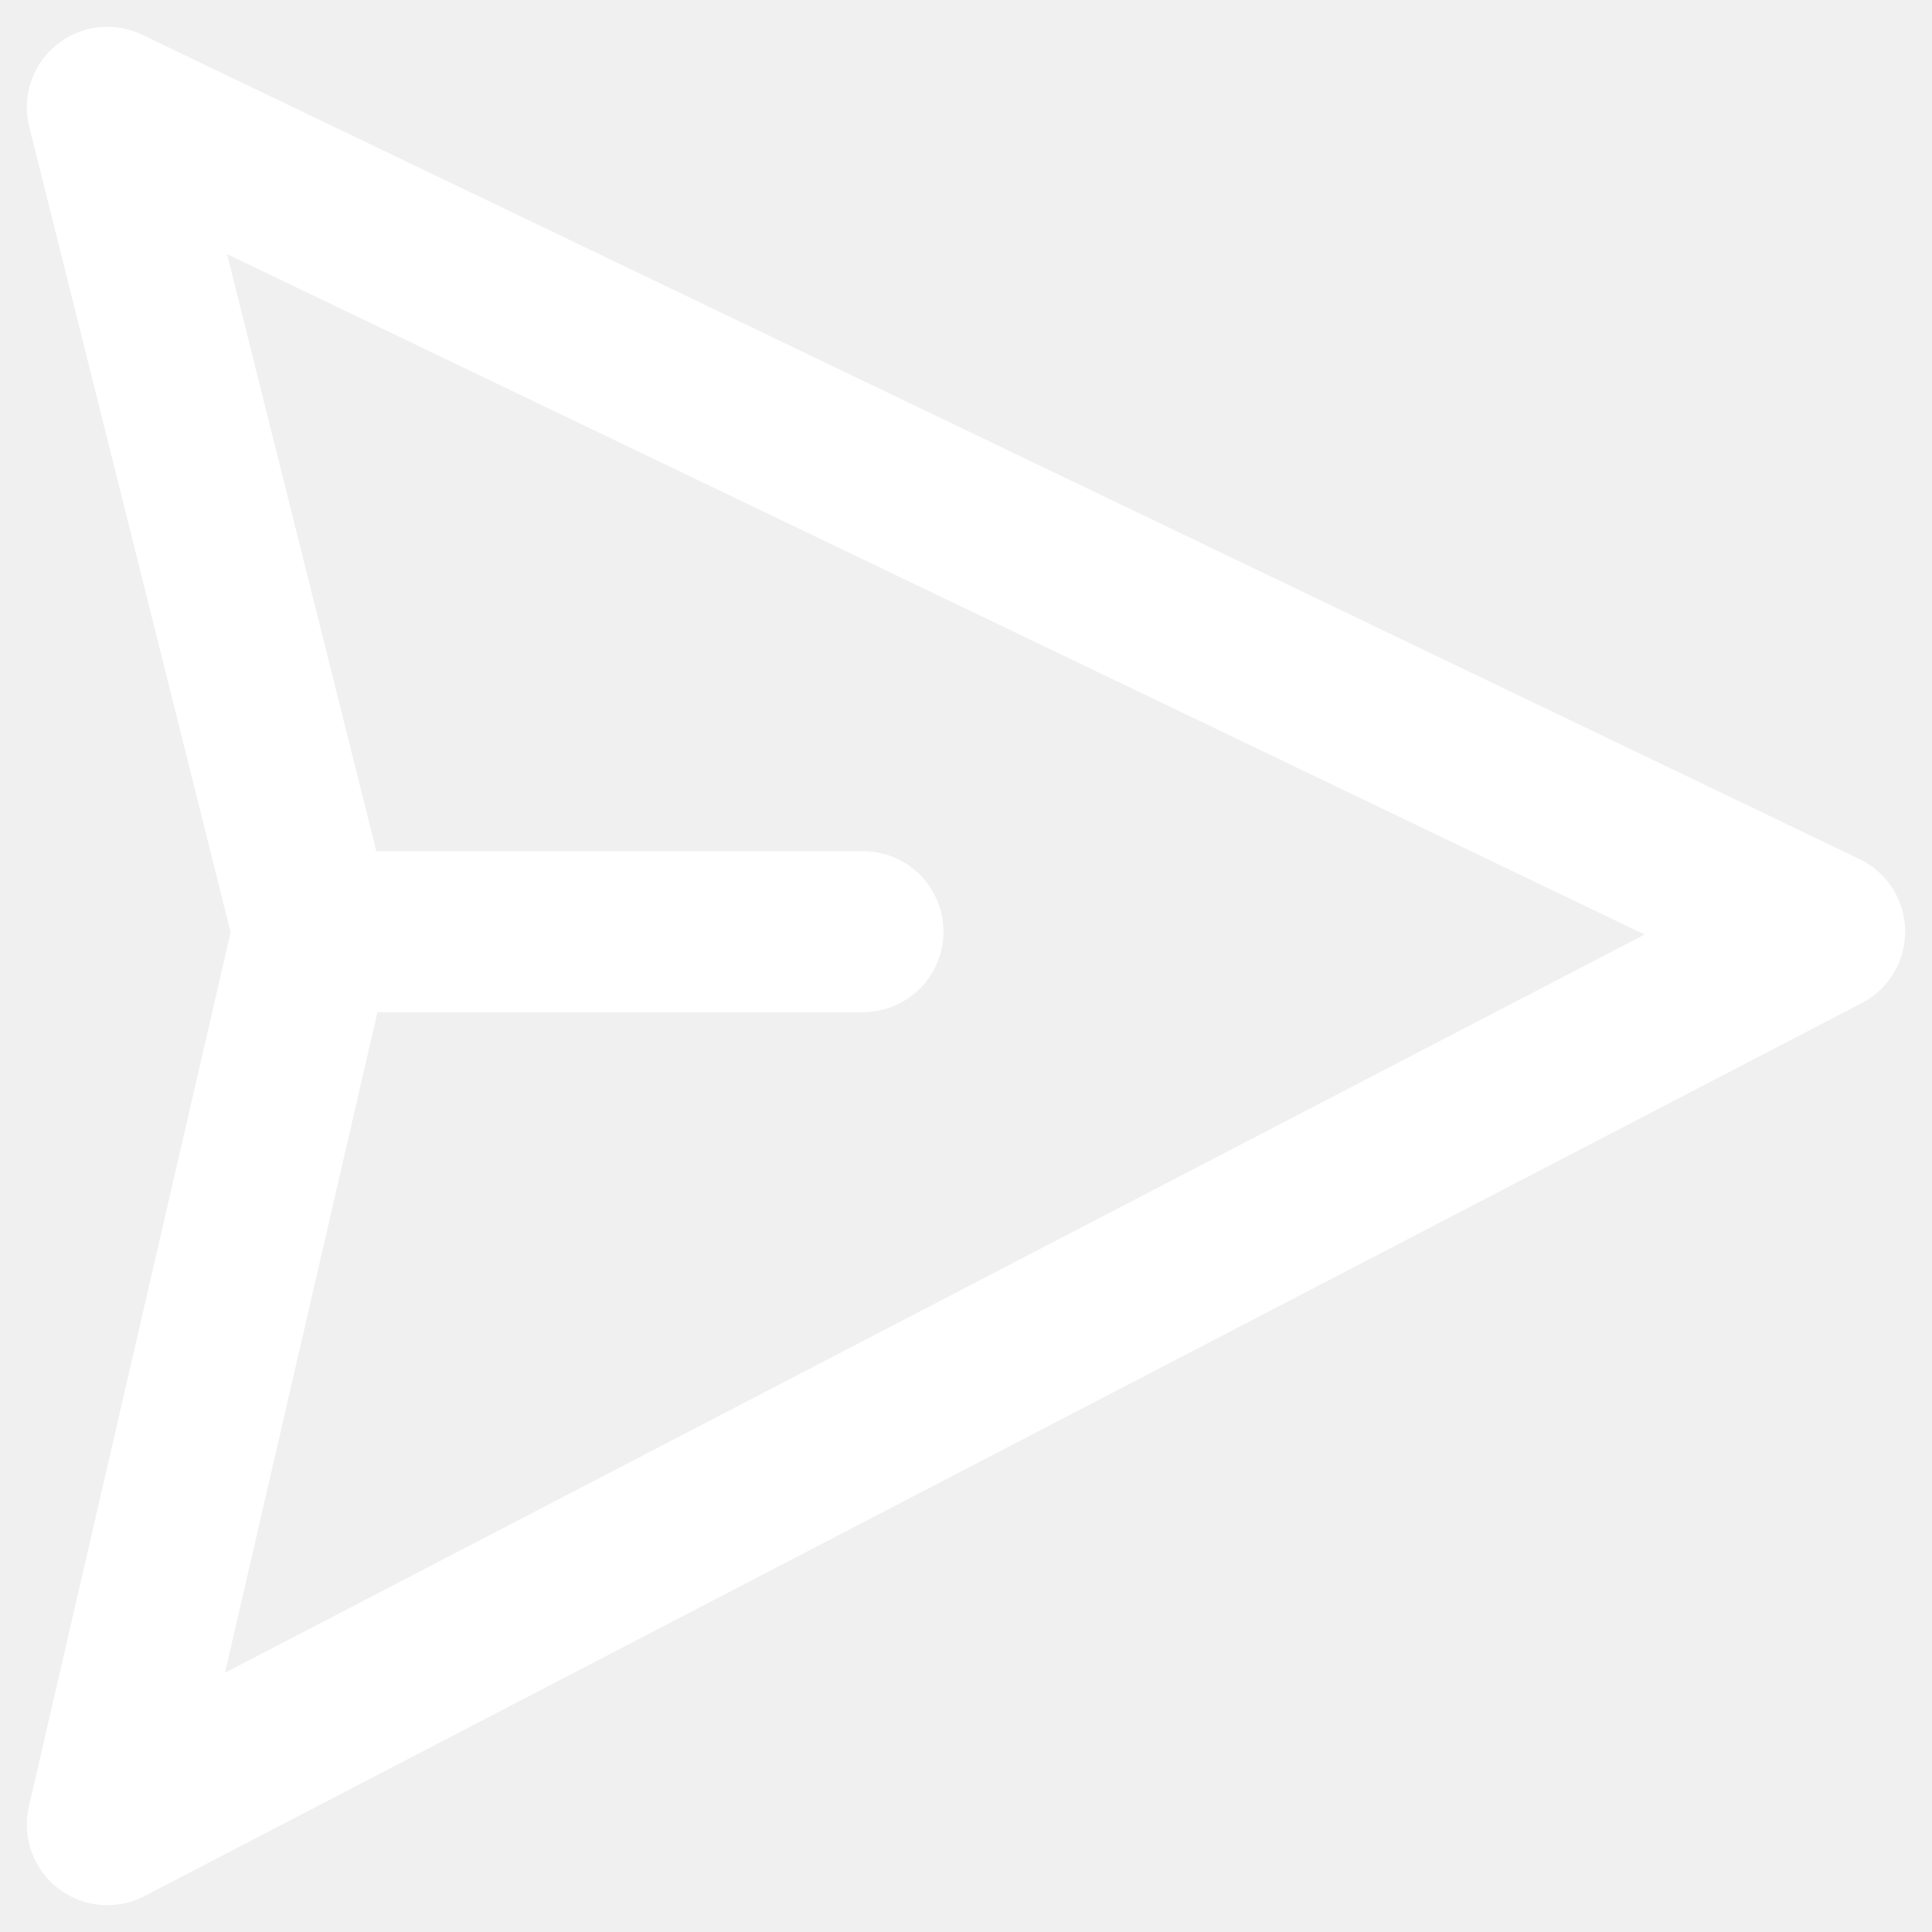
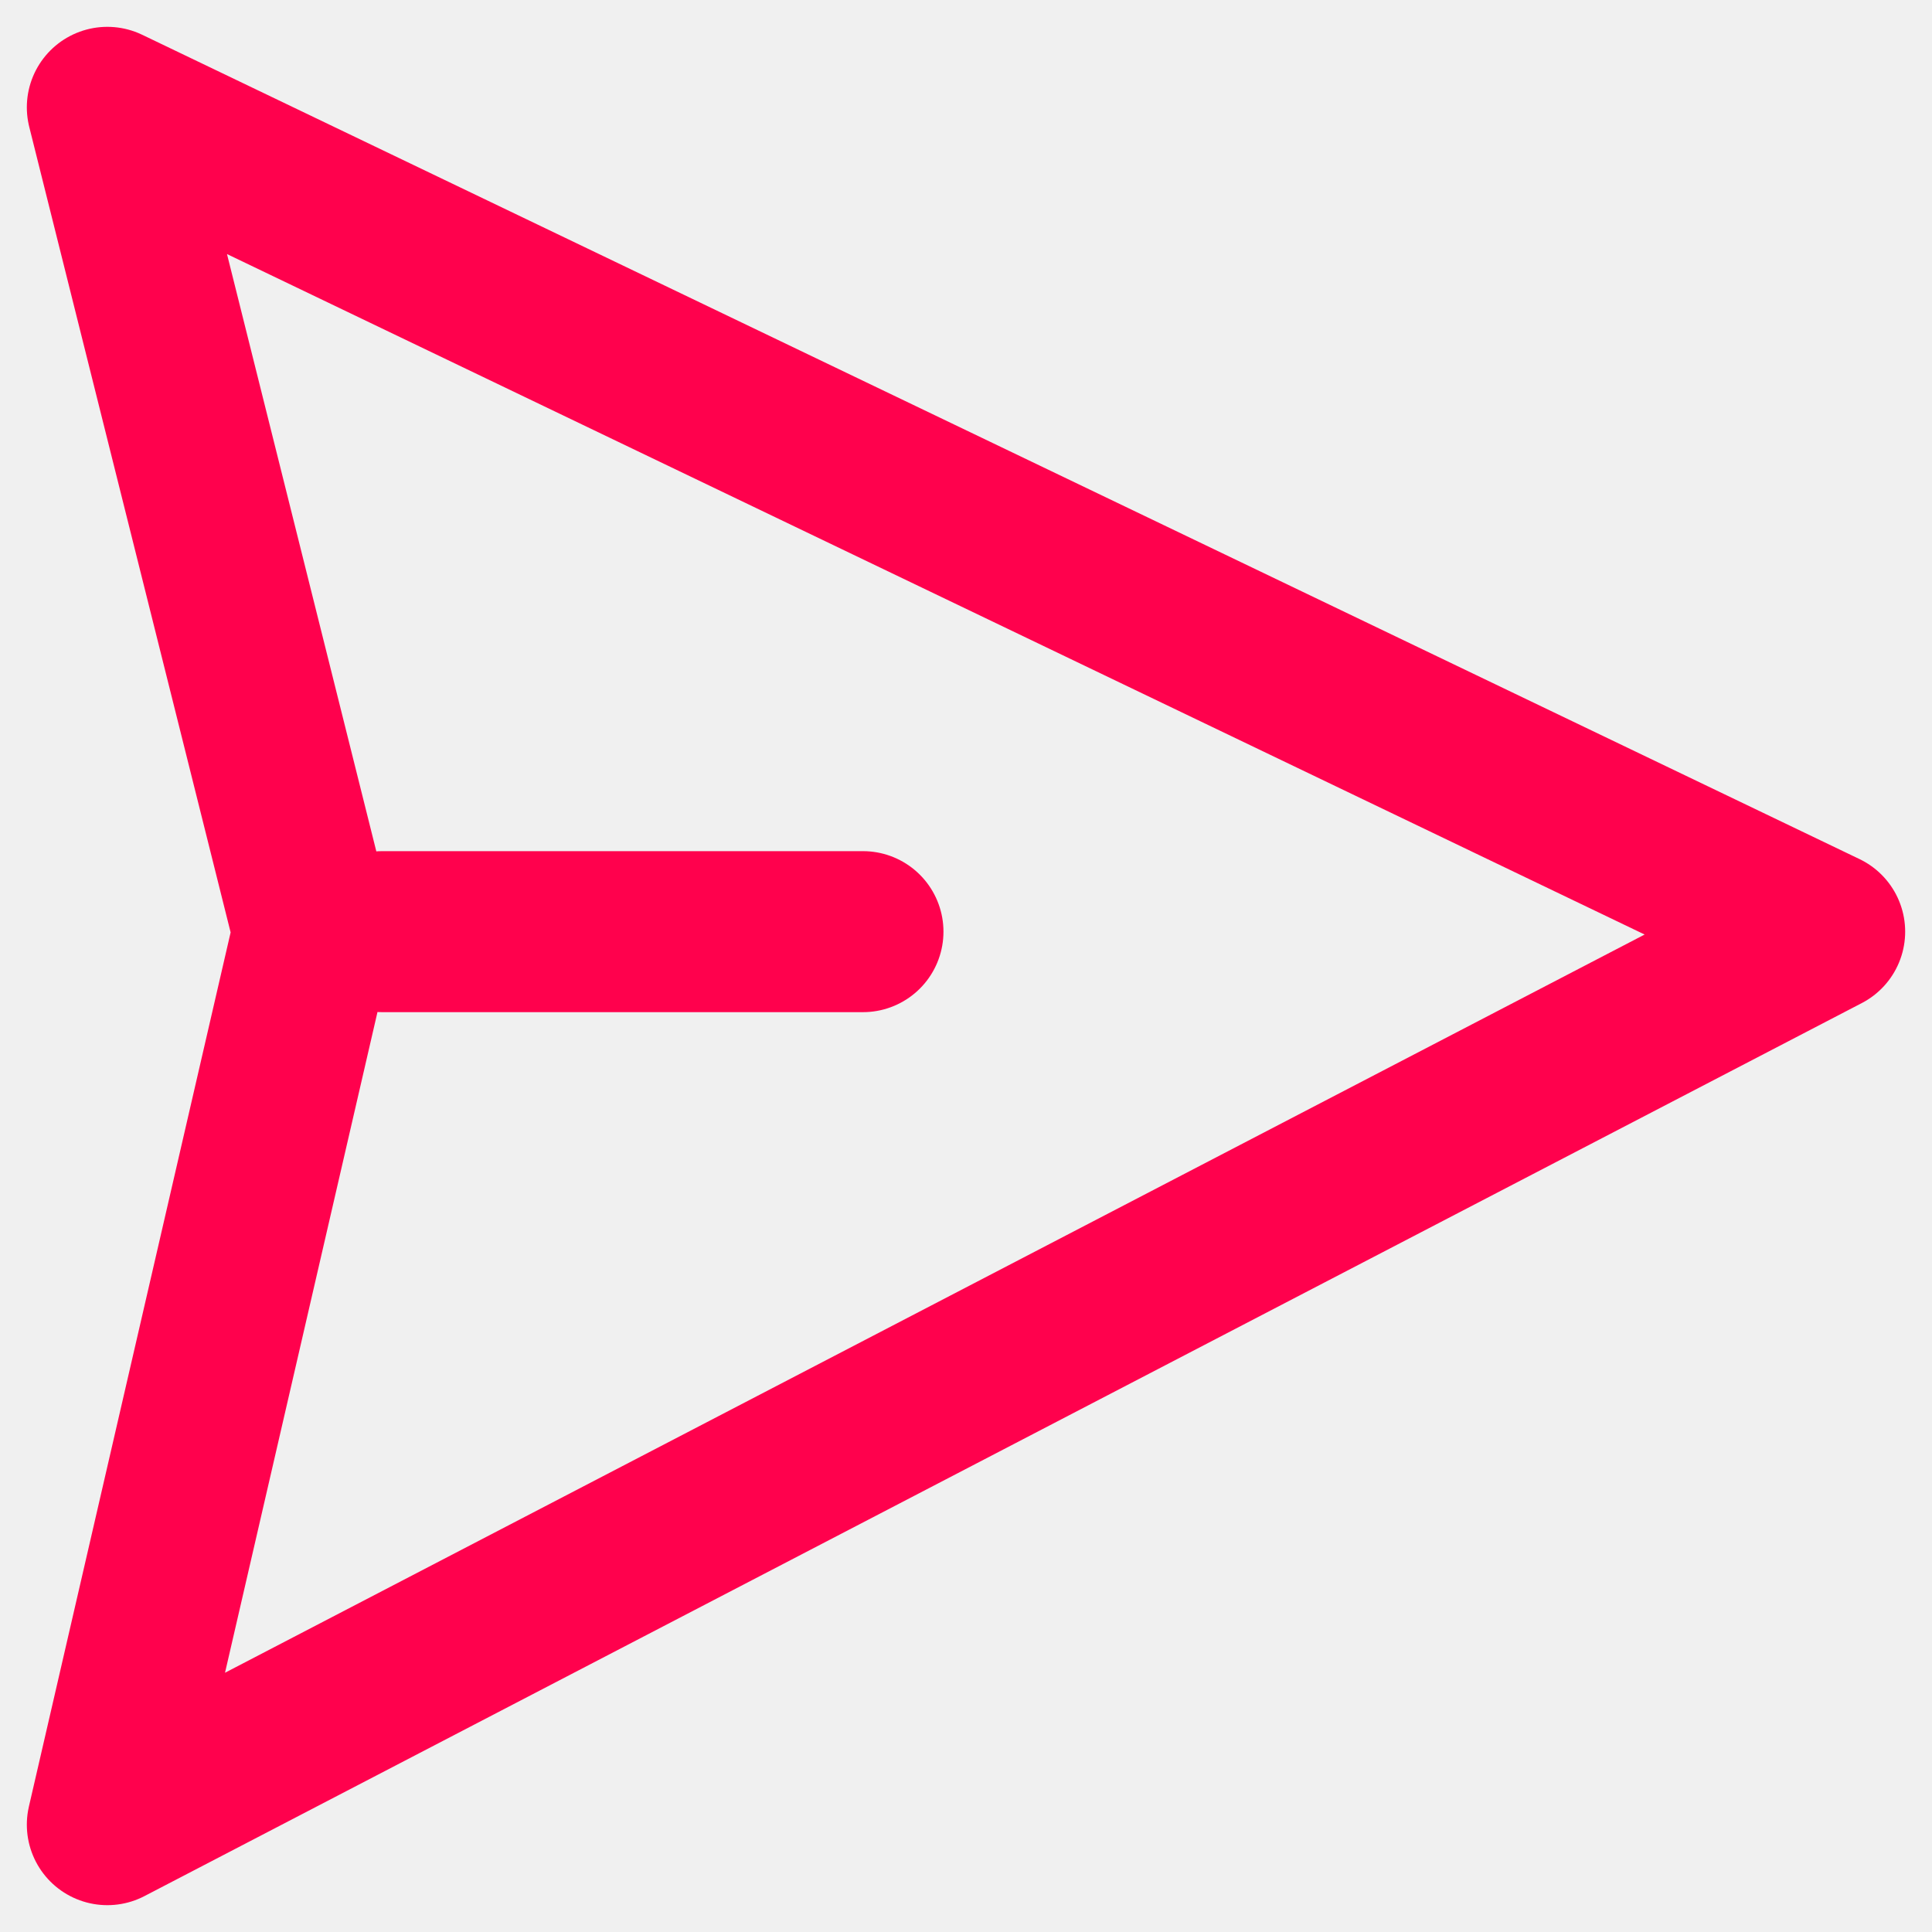
<svg xmlns="http://www.w3.org/2000/svg" width="18" height="18" viewBox="0 0 18 18" fill="none">
-   <path d="M3.56 8.68H8.04M1 1L17 8.68L1 17L2.92 8.68L1 1Z" stroke="white" stroke-width="1.5" stroke-linecap="round" stroke-linejoin="round" />
+   <path d="M3.56 8.68H8.04M1 1L17 8.68L1 17L2.92 8.68L1 1Z" stroke="#FF014D" stroke-width="1.5" stroke-linecap="round" stroke-linejoin="round" />
</svg>
